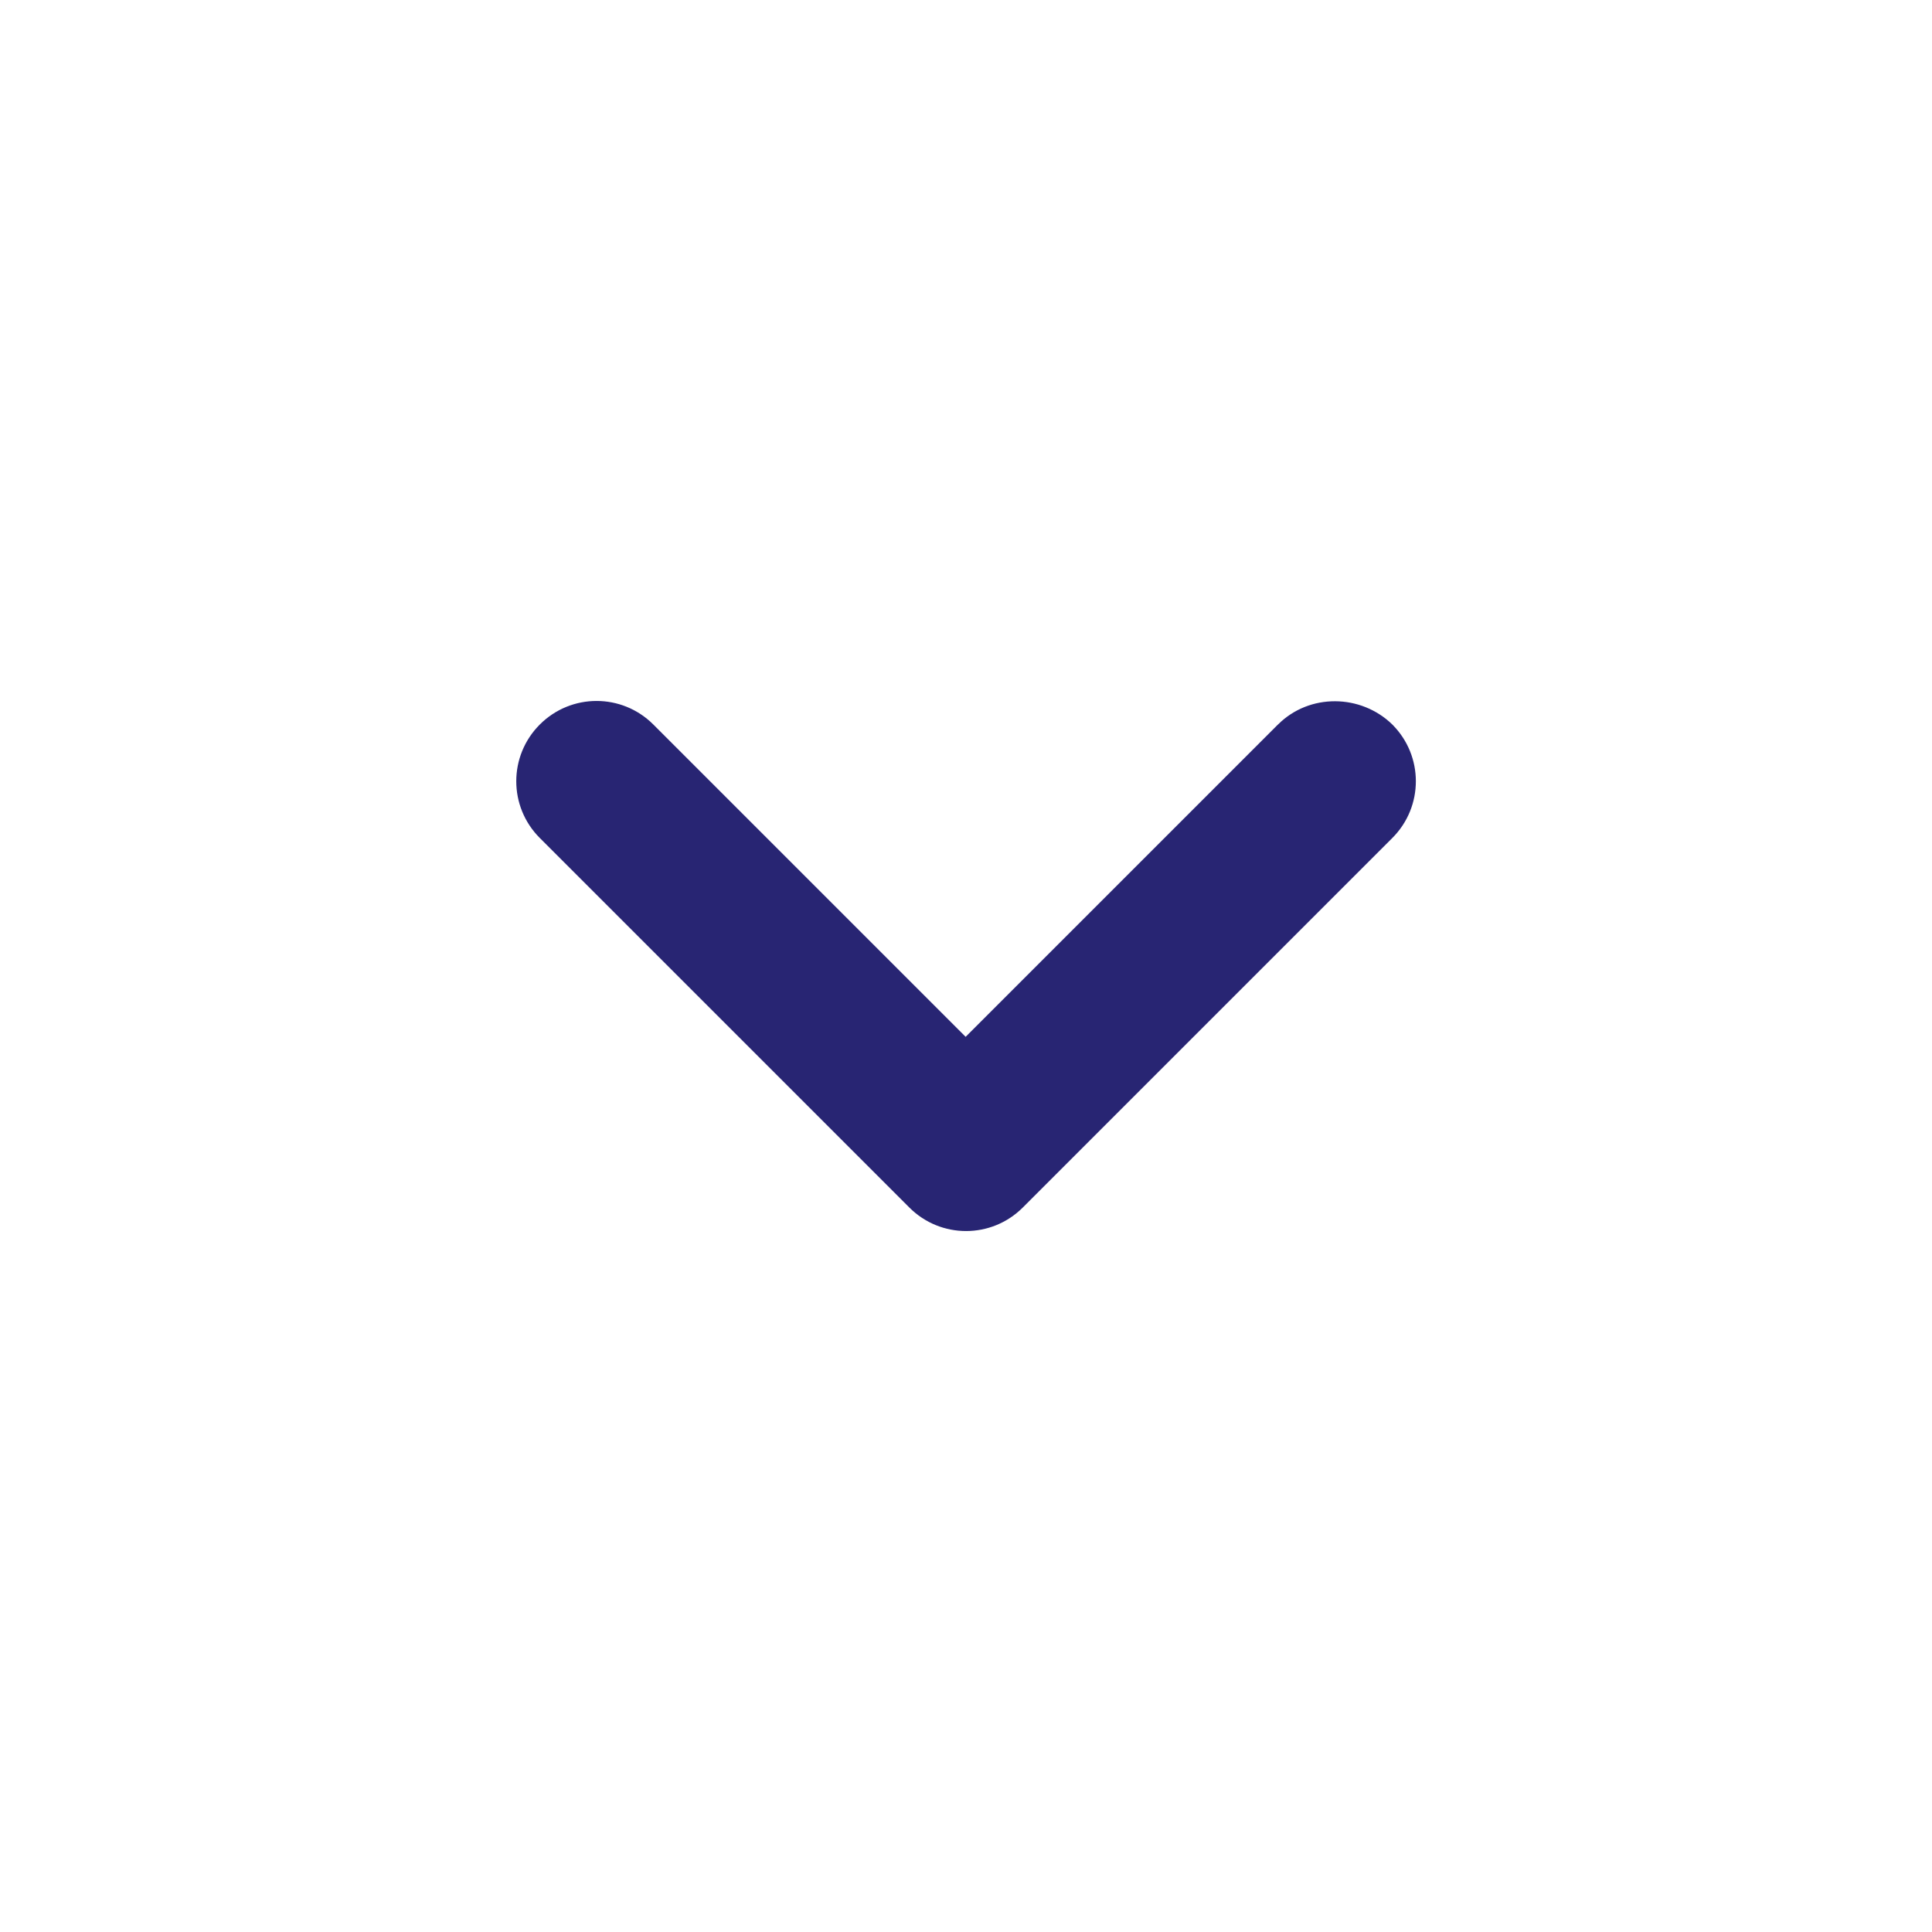
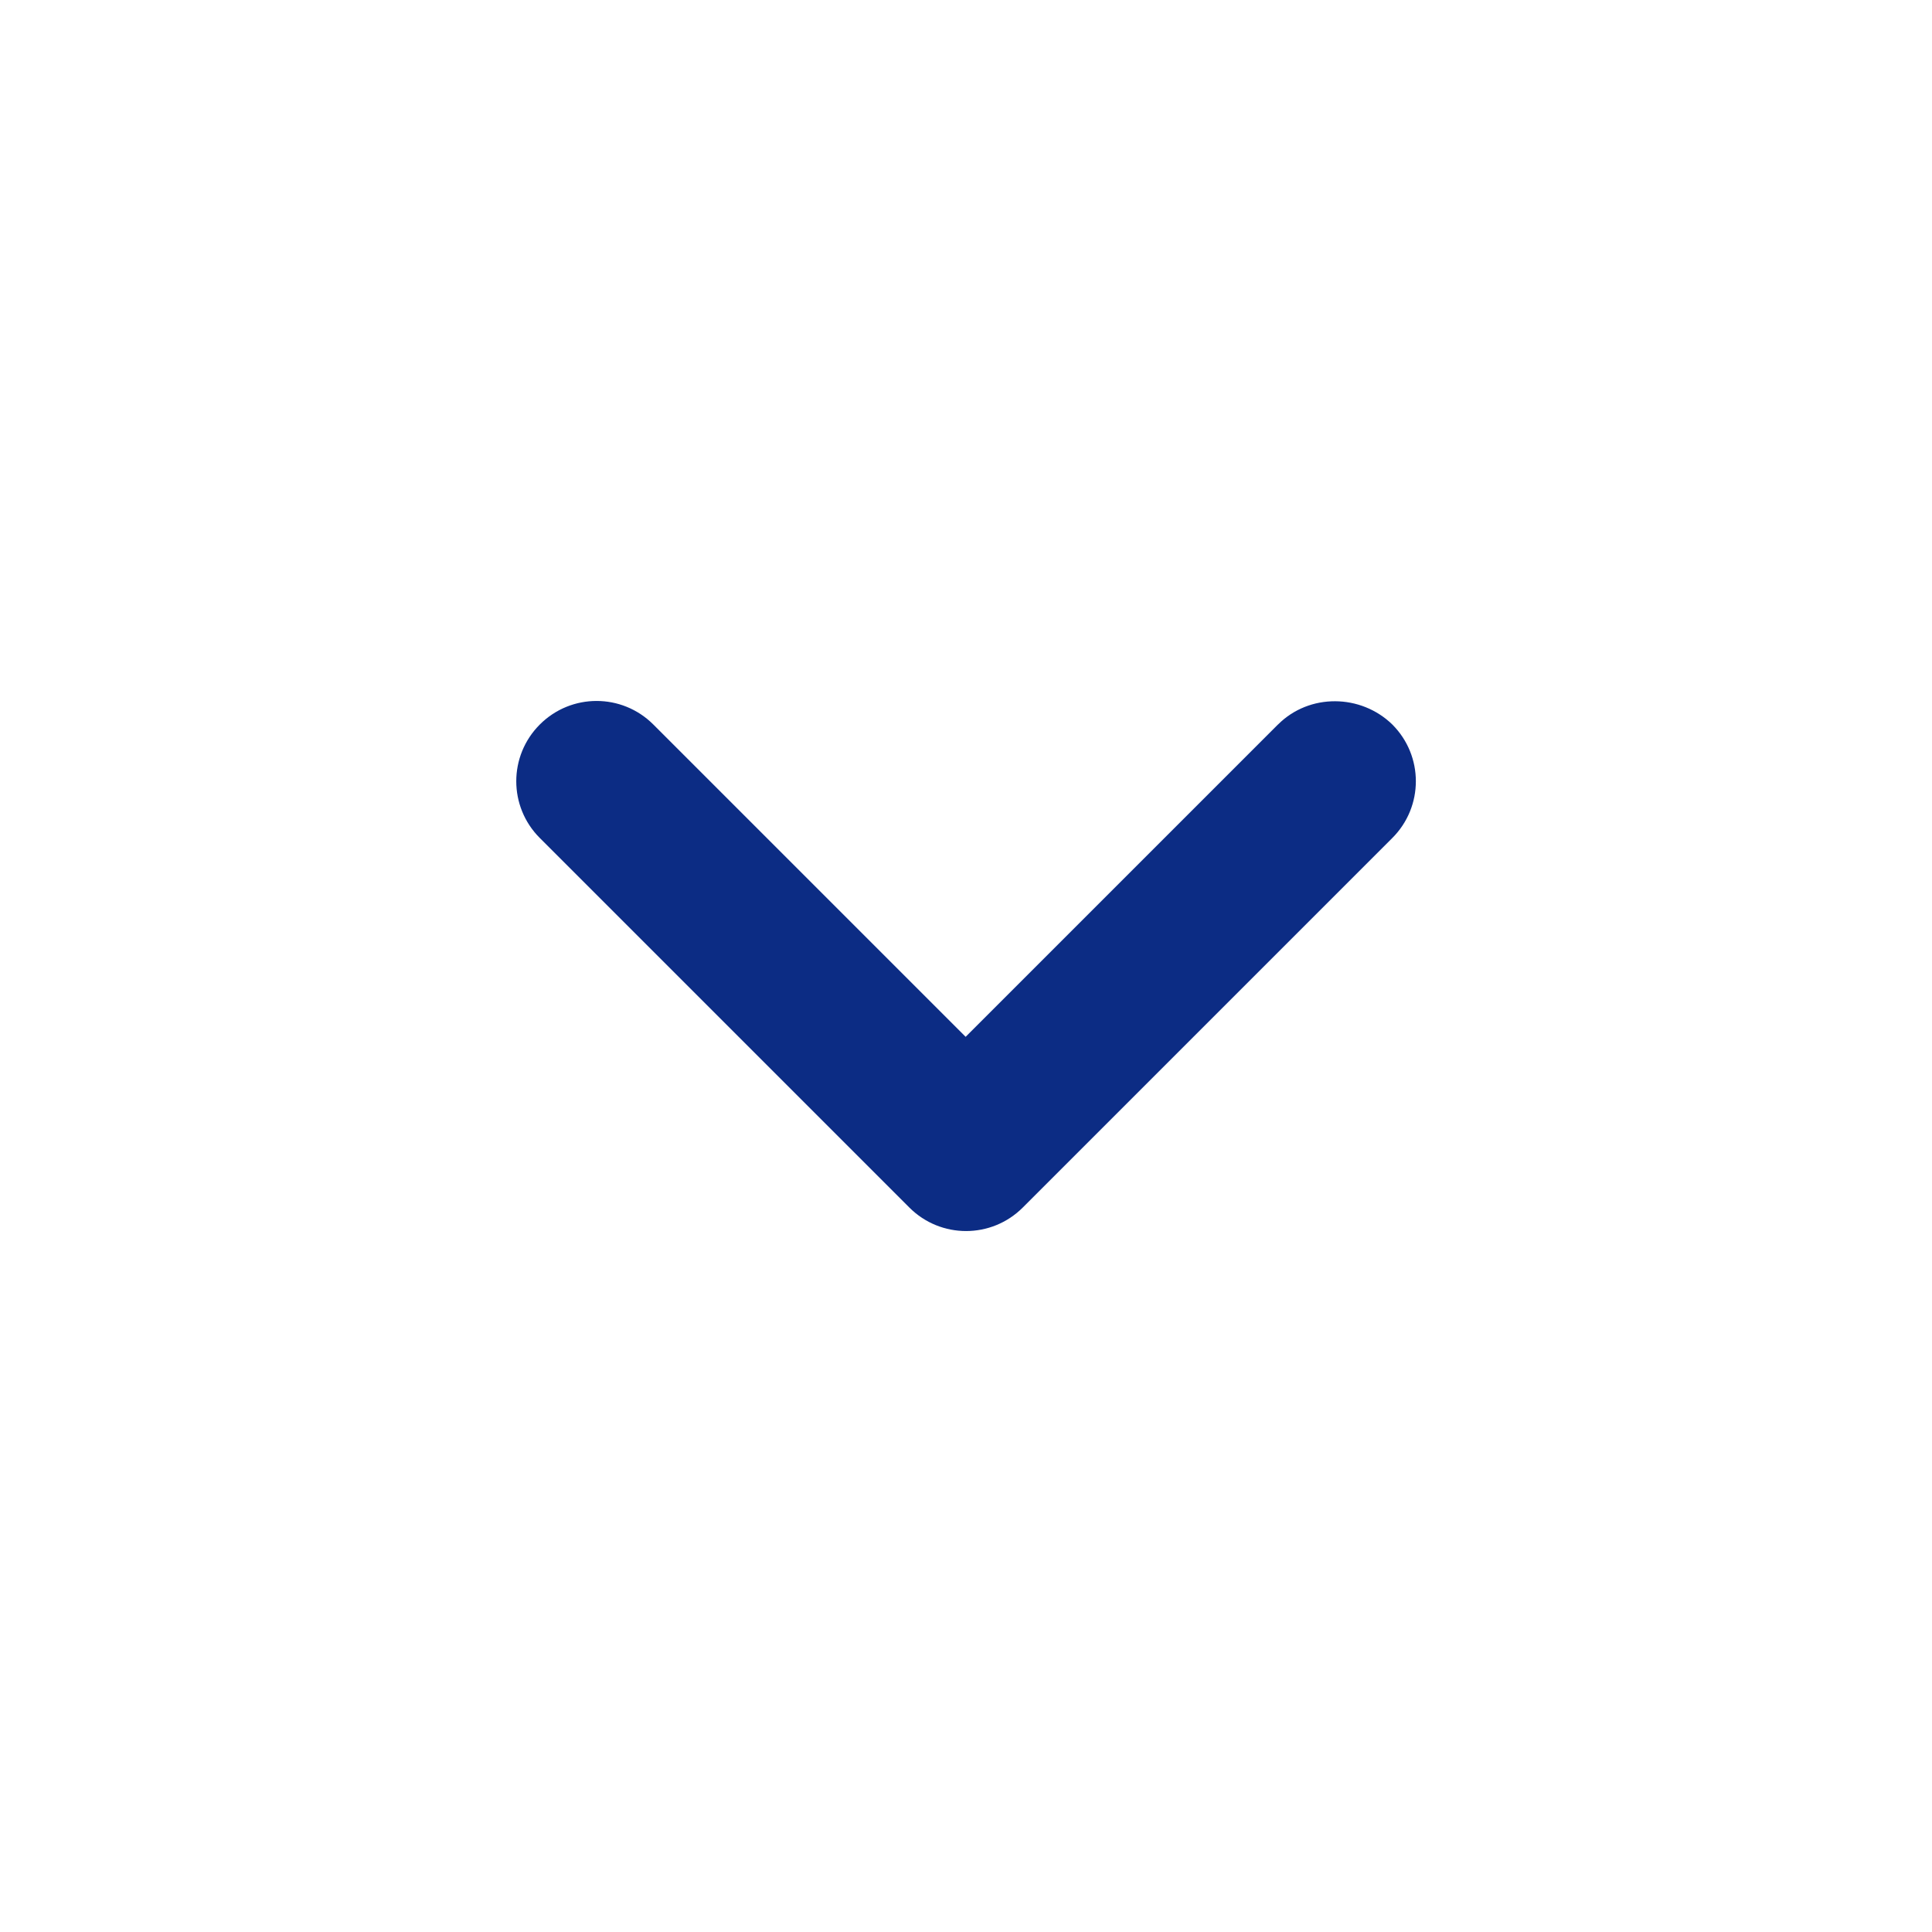
<svg xmlns="http://www.w3.org/2000/svg" fill="none" height="32" viewBox="0 0 32 32" width="32">
-   <path d="m21.167 12-5.173 5.173-5.173-5.173c-.52-.52-1.36-.52-1.88 0s-.52 1.36 0 1.88l6.12 6.12c.52.52 1.36.52 1.88 0l6.12-6.12c.52-.52.52-1.36 0-1.88-.52-.507-1.373-.52-1.893 0z" fill="#282573" />
+   <path d="m21.167 12-5.173 5.173-5.173-5.173c-.52-.52-1.36-.52-1.88 0s-.52 1.36 0 1.88l6.12 6.12c.52.52 1.36.52 1.88 0l6.12-6.12c.52-.52.52-1.36 0-1.88-.52-.507-1.373-.52-1.893 0z" fill="#0c2c84" />
</svg>
